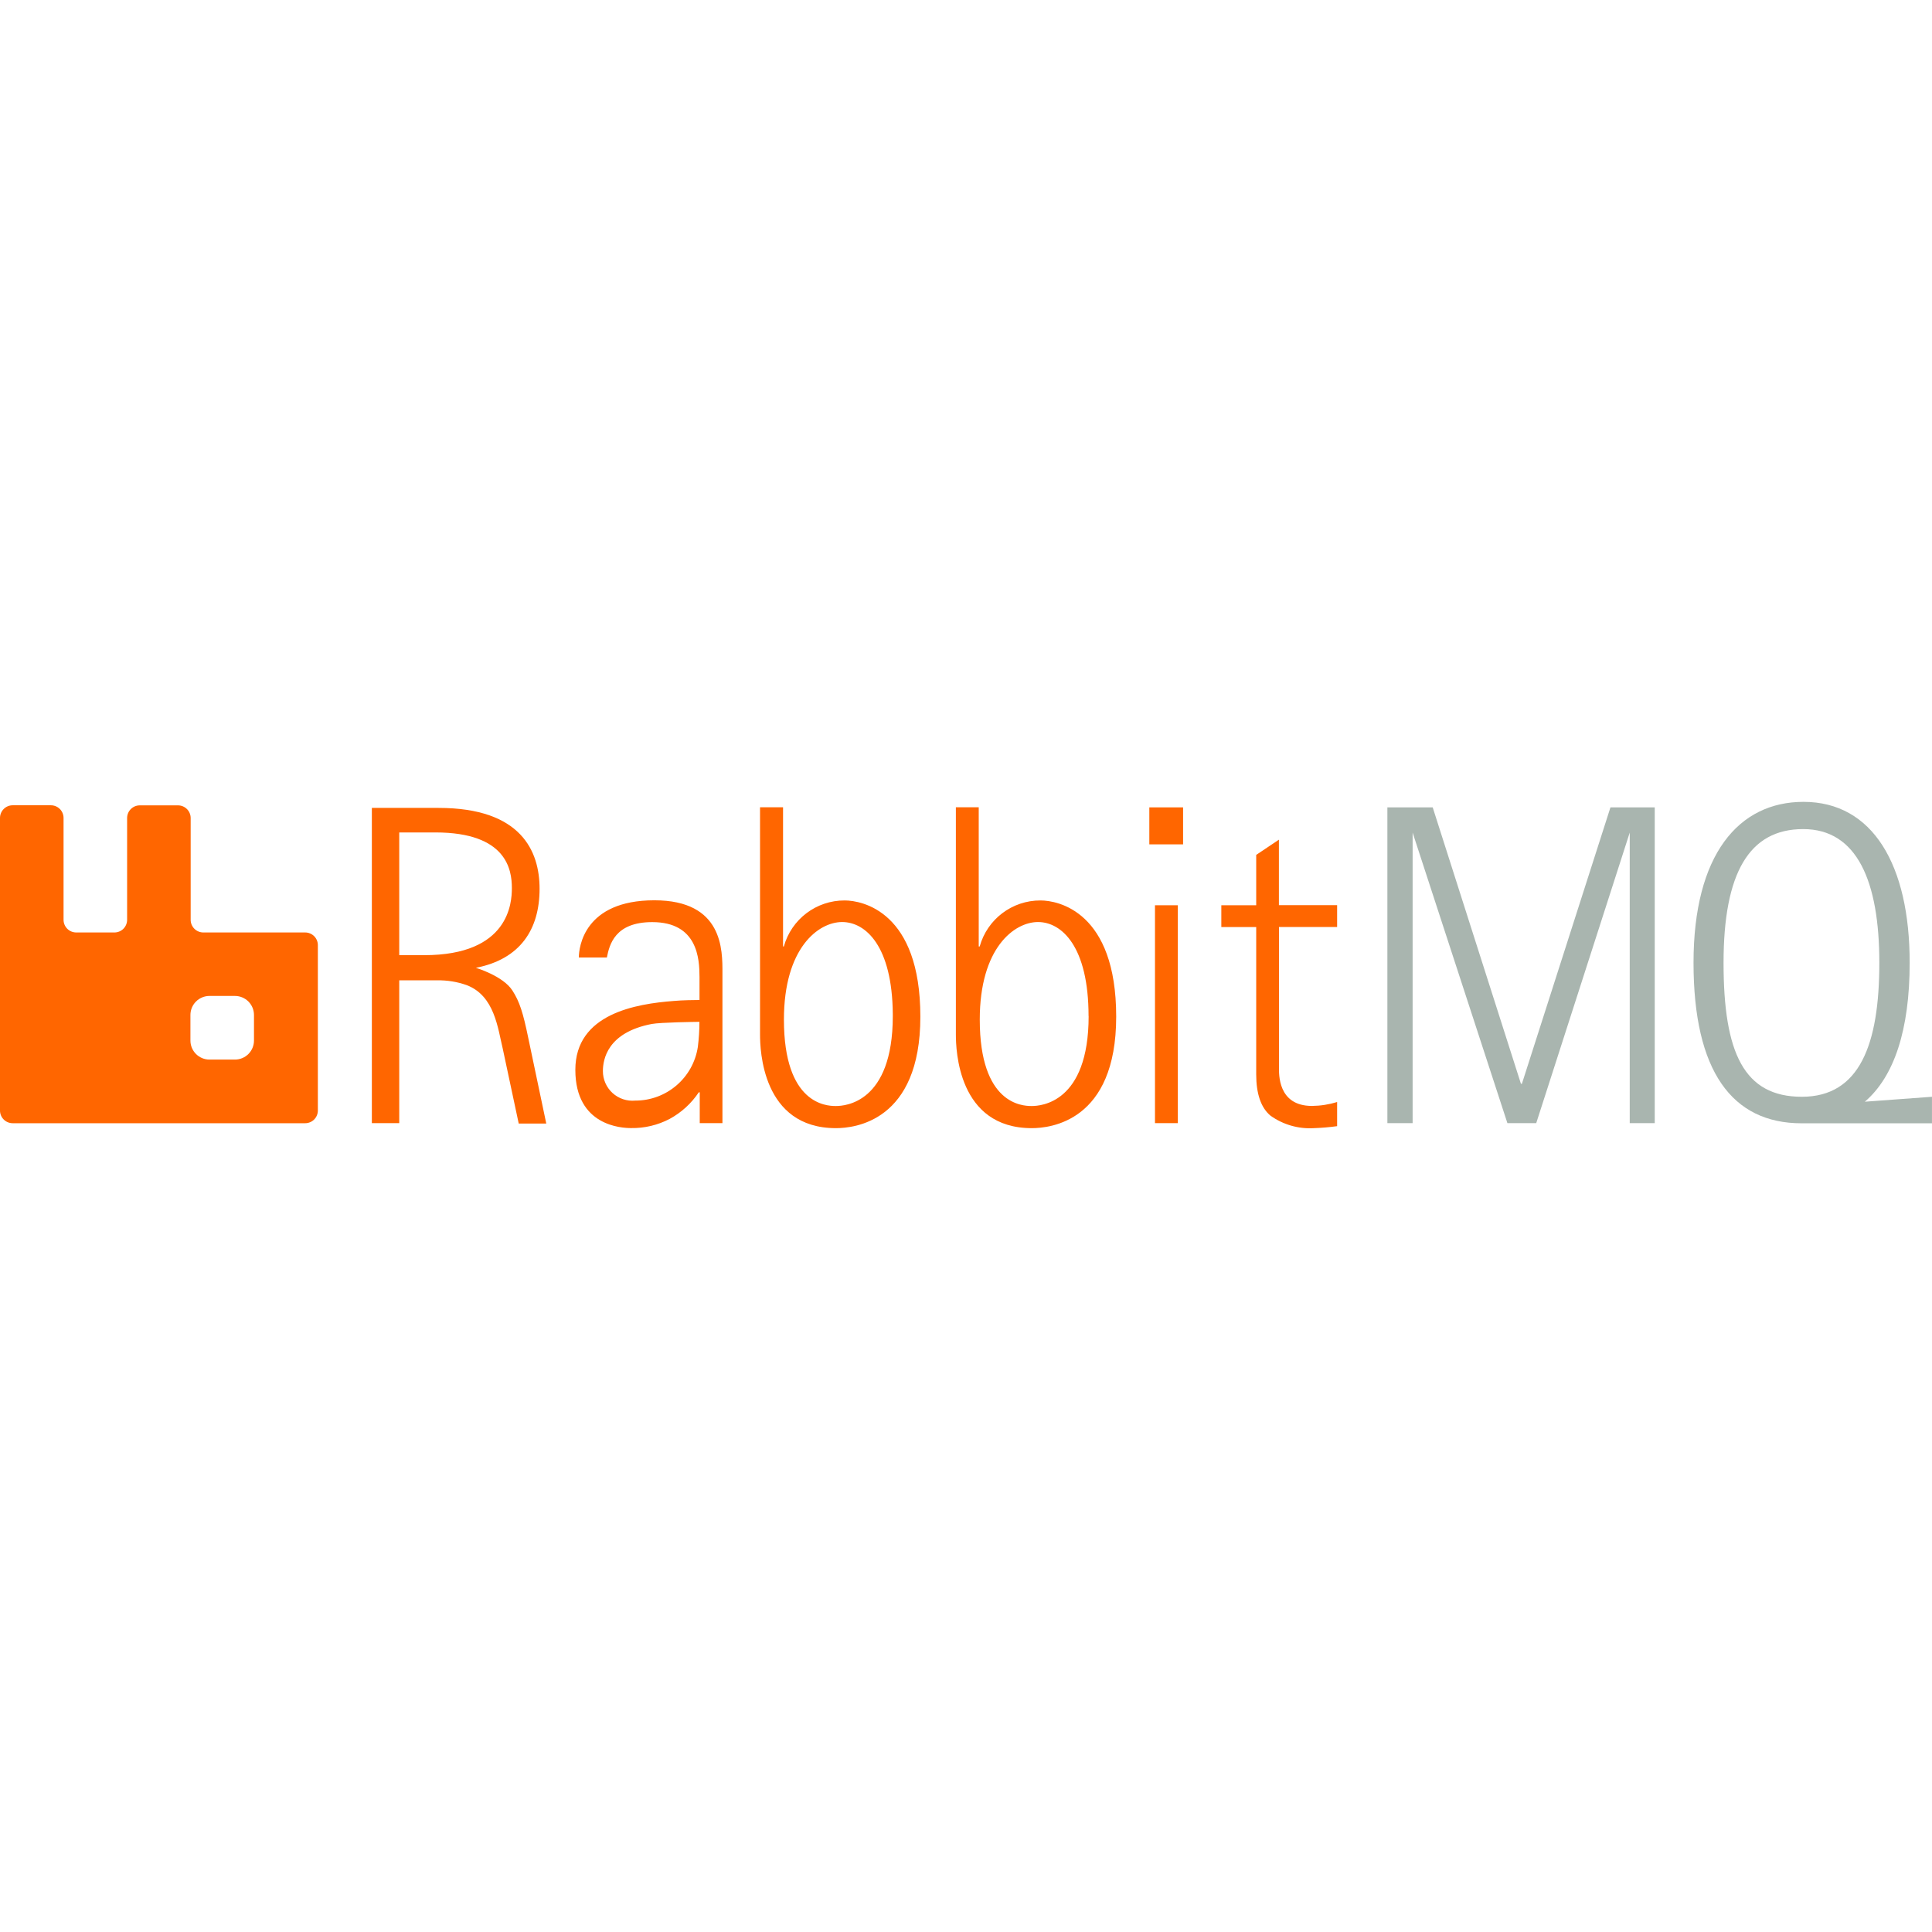
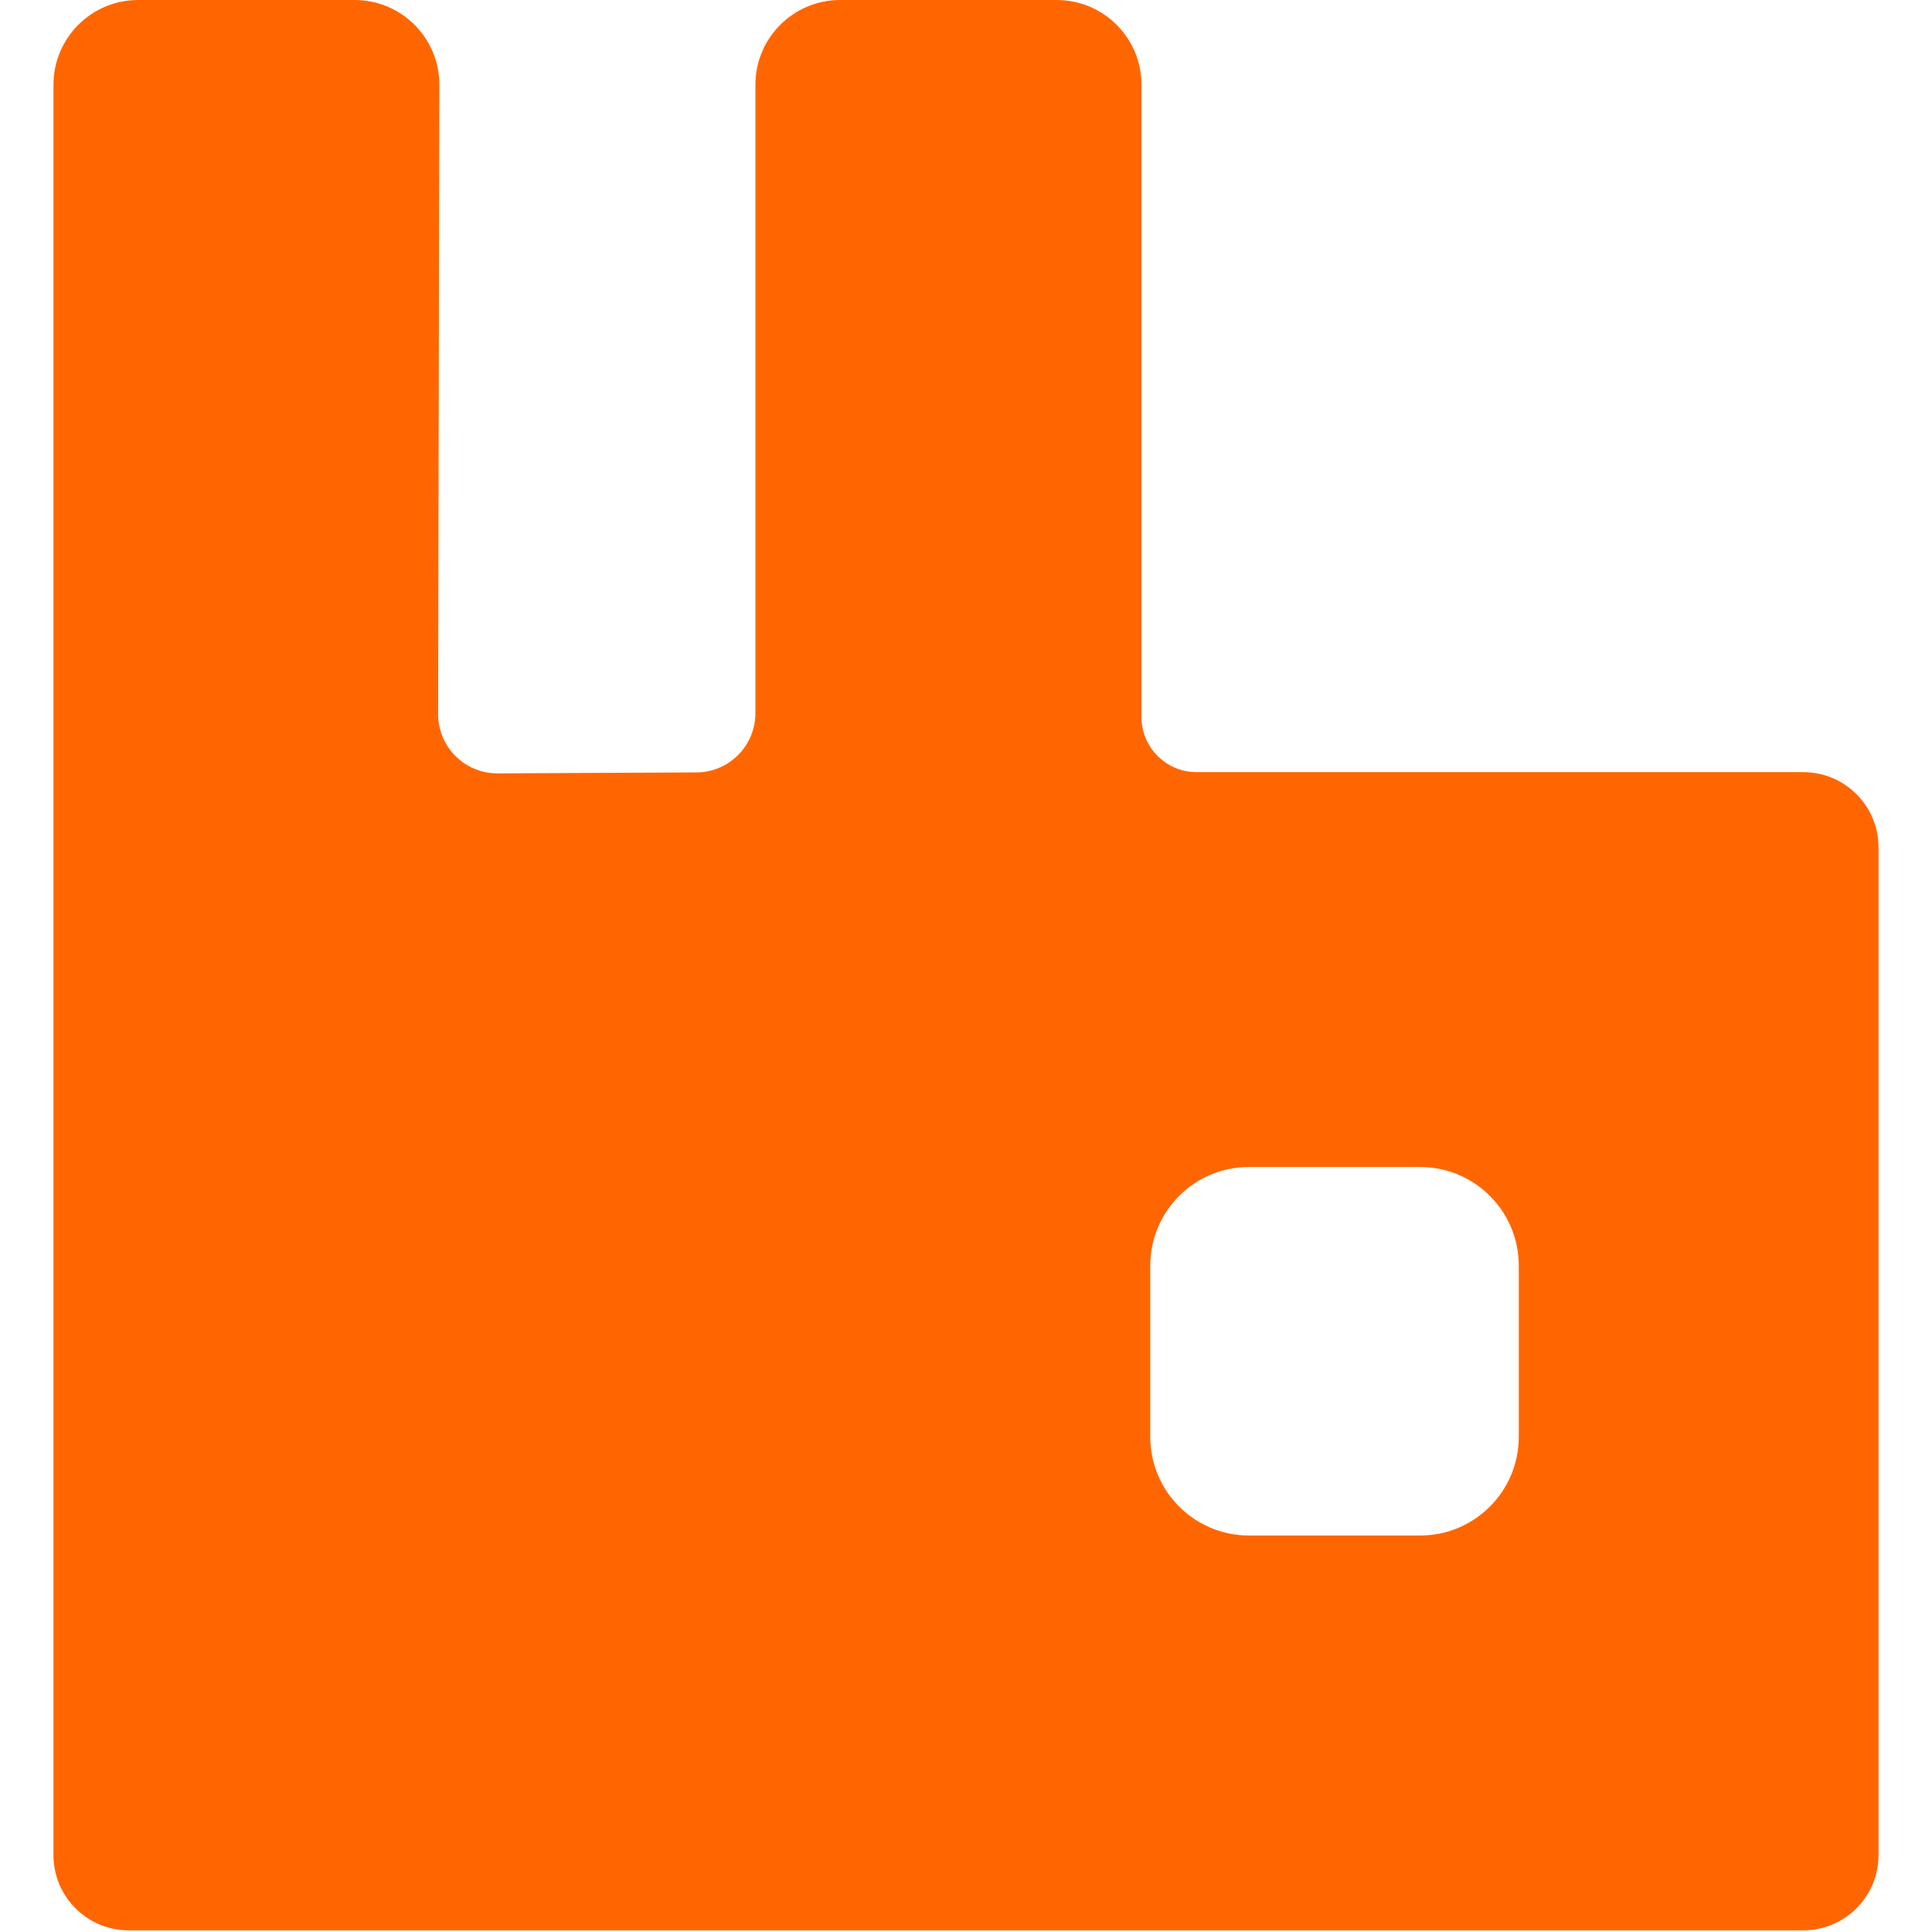
- <svg xmlns="http://www.w3.org/2000/svg" width="512px" height="512px" viewBox="0 -212.5 512 512" version="1.1" preserveAspectRatio="xMidYMid">
-   <g>
-     <path d="M477.949,0 C496.27,0 506.084,16.653 506.084,42.634 C506.084,60.469 501.947,72.837 494.201,79.465 L494.201,79.465 L511.994,78.156 L511.994,85.185 L477.443,85.185 C458.975,85.185 448.802,71.318 448.802,42.634 C448.802,13.951 460.769,0 477.949,0 Z M379.679,1.456 L403.065,74.716 L403.318,74.716 L426.788,1.456 L438.523,1.456 L438.523,85.142 L431.896,85.142 L431.896,8.147 L407.117,85.142 L399.477,85.142 L374.36,8.147 L374.36,85.142 L367.67,85.142 L367.67,1.456 L379.679,1.456 Z M477.865,7.218 C463.576,7.218 456.759,18.806 456.759,42.656 C456.759,66.506 462.162,78.156 477.506,78.156 C492.85,78.156 498.042,64.247 498.042,42.656 C498.042,21.064 492.154,7.218 477.865,7.218 Z" fill="#A9B5AF" />
-     <path d="M338.923,10.025 L338.923,27.375 L354.352,27.375 L354.352,33.158 L338.944,33.158 L338.944,70.305 C338.944,71.972 338.543,80.583 347.682,80.583 C349.943,80.56 352.19,80.212 354.352,79.549 L354.352,85.944 C352.308,86.227 350.251,86.403 348.189,86.472 C344.088,86.72 340.026,85.55 336.686,83.158 C334.153,81.048 332.908,77.333 332.908,72.246 L332.908,33.179 L323.663,33.179 L323.663,27.396 L332.908,27.396 L332.908,14.057 L338.923,10.025 Z M207.516,1.435 L207.516,38.329 L207.727,38.329 C209.736,31.091 216.341,26.094 223.852,26.129 C228.496,26.129 243.903,29.063 243.903,56.923 C243.903,84.783 226.343,86.472 221.531,86.472 C201.922,86.472 201.429,65.614 201.417,61.72 L201.416,1.435 L207.516,1.435 Z M259.374,1.435 L259.374,38.329 L259.627,38.329 C261.636,31.091 268.241,26.094 275.752,26.129 C280.396,26.129 295.803,29.063 295.803,56.923 C295.803,84.783 278.243,86.472 273.431,86.472 C253.822,86.472 253.329,65.614 253.317,61.72 L253.316,1.435 L259.374,1.435 Z M173.408,26.087 C191.631,26.087 191.469,39.283 191.455,45.353 L191.454,85.142 L185.439,85.142 L185.439,76.974 L185.186,76.974 C183.222,79.917 180.571,82.337 177.461,84.024 C174.313,85.675 170.8,86.51 167.245,86.451 C164.839,86.451 152.471,85.944 152.471,71.022 C152.471,56.1 168.638,53.525 178.537,52.765 C180.801,52.546 184.264,52.517 185.159,52.513 L185.296,52.512 C185.313,52.512 185.328,52.512 185.34,52.512 L185.376,52.512 L185.376,47.314 C185.376,47.269 185.376,47.224 185.376,47.178 L185.377,46.893 C185.377,46.844 185.377,46.795 185.377,46.745 L185.377,46.439 C185.369,41.582 184.891,31.87 172.839,31.87 C162.94,31.87 161.505,37.864 160.829,41.241 L160.829,41.241 L153.4,41.241 C153.4,38.498 154.814,26.087 173.408,26.087 Z M116.211,1.604 C138.203,1.604 142.994,13.149 142.994,23.027 C142.994,33.791 137.887,41.685 126.11,43.985 C126.11,43.985 133.286,46.096 135.797,50.001 C137.697,52.955 138.625,55.868 140.018,62.664 L140.018,62.664 L144.767,85.248 L137.465,85.248 L133.243,65.45 C131.914,59.963 131.069,51.372 123.661,48.565 C121.155,47.677 118.51,47.248 115.852,47.299 L115.852,47.299 L105.805,47.299 L105.805,85.142 L98.545,85.142 L98.545,1.604 Z M312.139,27.396 L312.139,85.142 L306.082,85.142 L306.082,27.396 L312.139,27.396 Z M223.177,31.849 C216.887,31.849 207.748,38.709 207.748,57.704 C207.748,80.146 219.039,80.595 221.397,80.604 L221.595,80.604 C223.816,80.592 236.6,79.885 236.6,56.754 L236.6,56.754 L236.598,56.226 C236.458,38.2 229.404,31.849 223.177,31.849 Z M275.077,31.849 C268.787,31.849 259.648,38.709 259.648,57.704 C259.648,80.146 270.939,80.595 273.298,80.604 L273.495,80.604 C275.716,80.592 288.5,79.885 288.5,56.754 L288.5,56.754 L288.479,56.776 C288.479,38.329 281.367,31.849 275.077,31.849 Z M185.355,58.295 L185.27,58.296 C184.287,58.308 175.049,58.426 172.712,58.865 C160.956,61.123 159.774,68.278 159.774,71.339 C159.764,73.55 160.69,75.663 162.322,77.154 C163.954,78.646 166.141,79.378 168.343,79.169 C176.626,79.192 183.679,73.152 184.932,64.965 C185.211,62.752 185.352,60.525 185.355,58.295 L185.355,58.295 Z M115.388,8.105 L105.805,8.105 L105.805,40.629 L112.433,40.629 C134.953,40.629 135.65,26.699 135.65,22.879 L135.649,22.739 C135.625,18.075 134.339,8.105 115.388,8.105 L115.388,8.105 Z M313.532,1.456 L313.532,11.271 L304.583,11.271 L304.583,1.456 L313.532,1.456 Z" fill="#FF6600" />
-     <path d="M80.858,34.614 L53.905,34.614 C53.008,34.62 52.146,34.266 51.511,33.631 C50.877,32.997 50.523,32.134 50.528,31.237 L50.528,4.285 C50.528,3.391 50.172,2.534 49.538,1.904 C48.904,1.274 48.045,0.923 47.151,0.929 L37.063,0.929 C36.169,0.923 35.31,1.274 34.676,1.904 C34.042,2.534 33.686,3.391 33.686,4.285 L33.686,31.237 C33.691,32.134 33.337,32.997 32.703,33.631 C32.068,34.266 31.206,34.62 30.309,34.614 L20.22,34.614 C19.322,34.62 18.46,34.266 17.826,33.631 C17.191,32.997 16.837,32.134 16.843,31.237 L16.843,4.285 C16.849,3.387 16.495,2.525 15.86,1.89 C15.225,1.256 14.363,0.902 13.466,0.907 L3.356,0.907 C2.462,0.907 1.606,1.264 0.976,1.898 C0.346,2.532 -0.005,3.391 6.53290055e-05,4.285 L6.53290055e-05,81.786 C-0.006,82.684 0.348,83.546 0.983,84.181 C1.618,84.815 2.48,85.169 3.377,85.163 L80.858,85.163 C81.755,85.169 82.617,84.815 83.252,84.181 C83.887,83.546 84.241,82.684 84.235,81.786 L84.235,38.054 C84.258,37.146 83.911,36.267 83.275,35.619 C82.639,34.971 81.766,34.608 80.858,34.614 Z M67.308,63.234 C67.313,64.576 66.784,65.864 65.838,66.815 C64.891,67.765 63.605,68.3 62.263,68.3 L55.509,68.3 C54.168,68.3 52.882,67.765 51.935,66.815 C50.988,65.864 50.459,64.576 50.465,63.234 L50.465,56.501 C50.459,55.16 50.988,53.871 51.935,52.921 C52.882,51.97 54.168,51.436 55.509,51.436 L62.263,51.436 C63.605,51.436 64.891,51.97 65.838,52.921 C66.784,53.871 67.313,55.16 67.308,56.501 L67.308,63.234 L67.308,63.234 Z" fill="#FF6600" />
-   </g>
+ <svg xmlns="http://www.w3.org/2000/svg" width="800px" height="800px" viewBox="-7.5 0 271 271" preserveAspectRatio="xMidYMid">
+   <path d="M245.44 108.308h-85.09a7.738 7.738 0 0 1-7.735-7.734v-88.68C152.615 5.327 147.29 0 140.726 0h-30.375c-6.568 0-11.89 5.327-11.89 11.894v88.143c0 4.573-3.697 8.29-8.27 8.31l-27.885.133c-4.612.025-8.359-3.717-8.35-8.325l.173-88.241C54.144 5.337 48.817 0 42.24 0H11.89C5.321 0 0 5.327 0 11.894V260.21c0 5.834 4.726 10.56 10.555 10.56H245.44c5.834 0 10.56-4.726 10.56-10.56V118.868c0-5.834-4.726-10.56-10.56-10.56zm-39.902 93.233c0 7.645-6.198 13.844-13.843 13.844H167.69c-7.646 0-13.844-6.199-13.844-13.844v-24.005c0-7.646 6.198-13.844 13.844-13.844h24.005c7.645 0 13.843 6.198 13.843 13.844v24.005z" fill="#F60" />
</svg>
